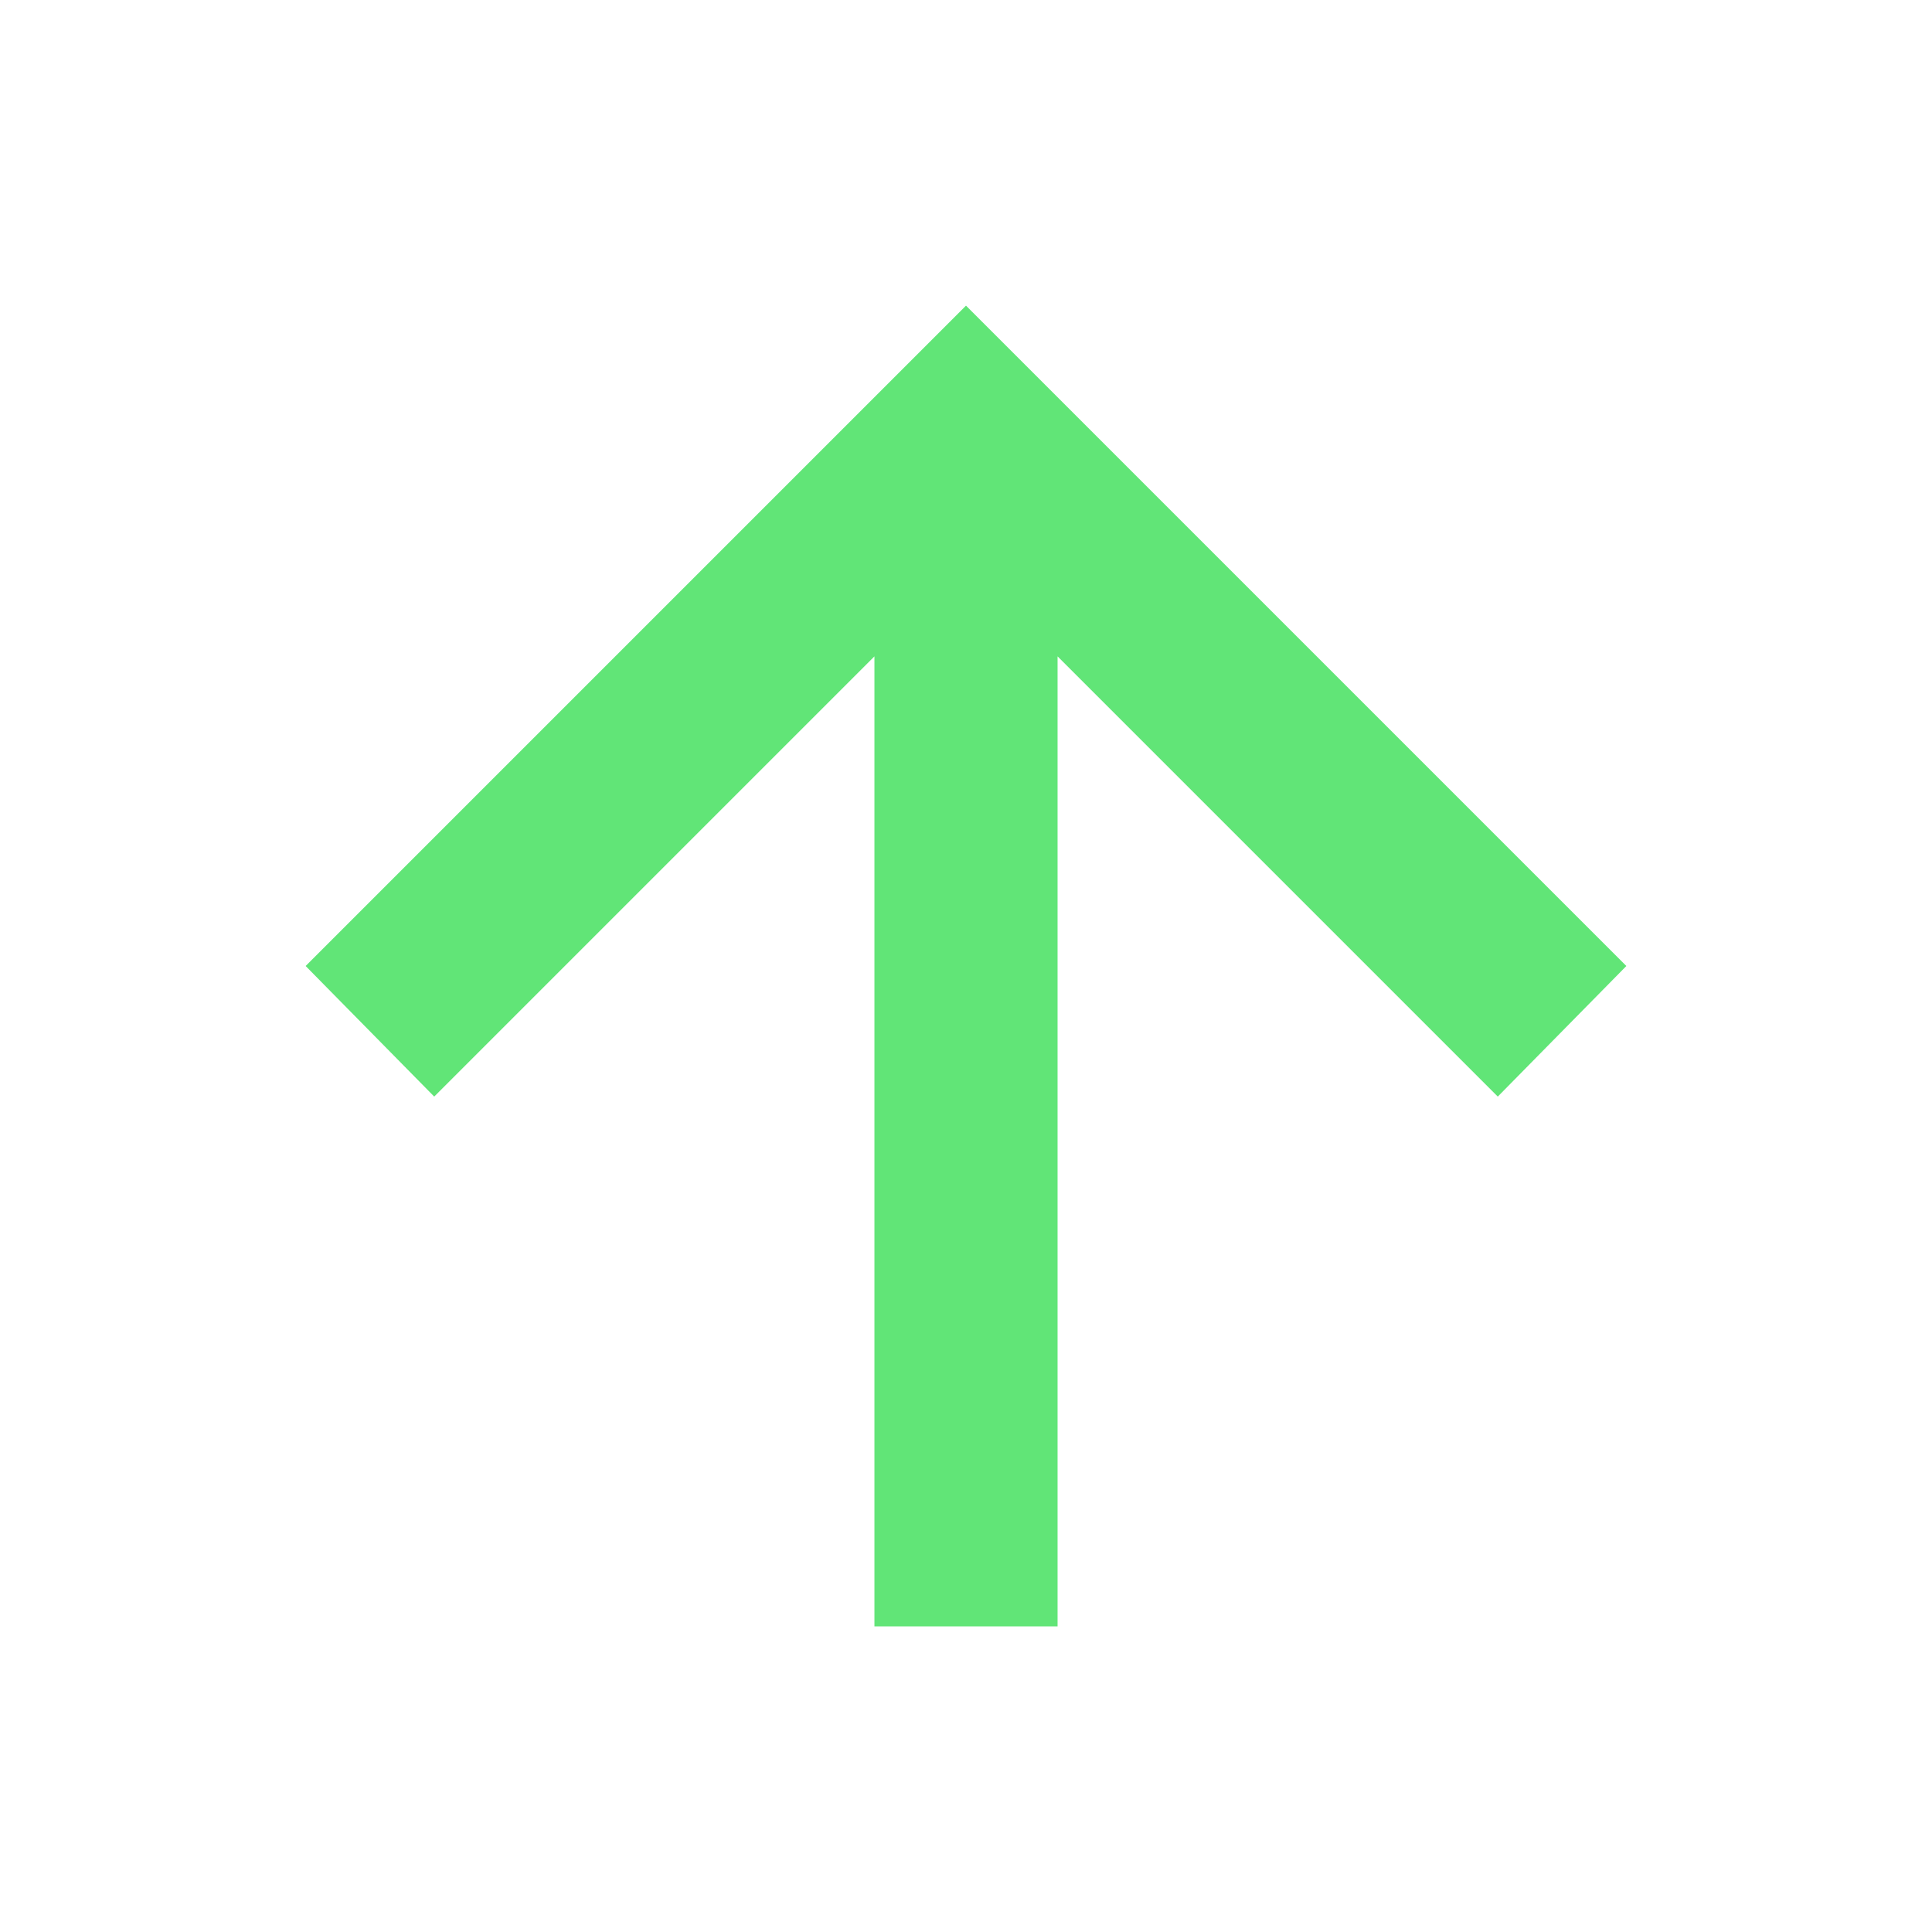
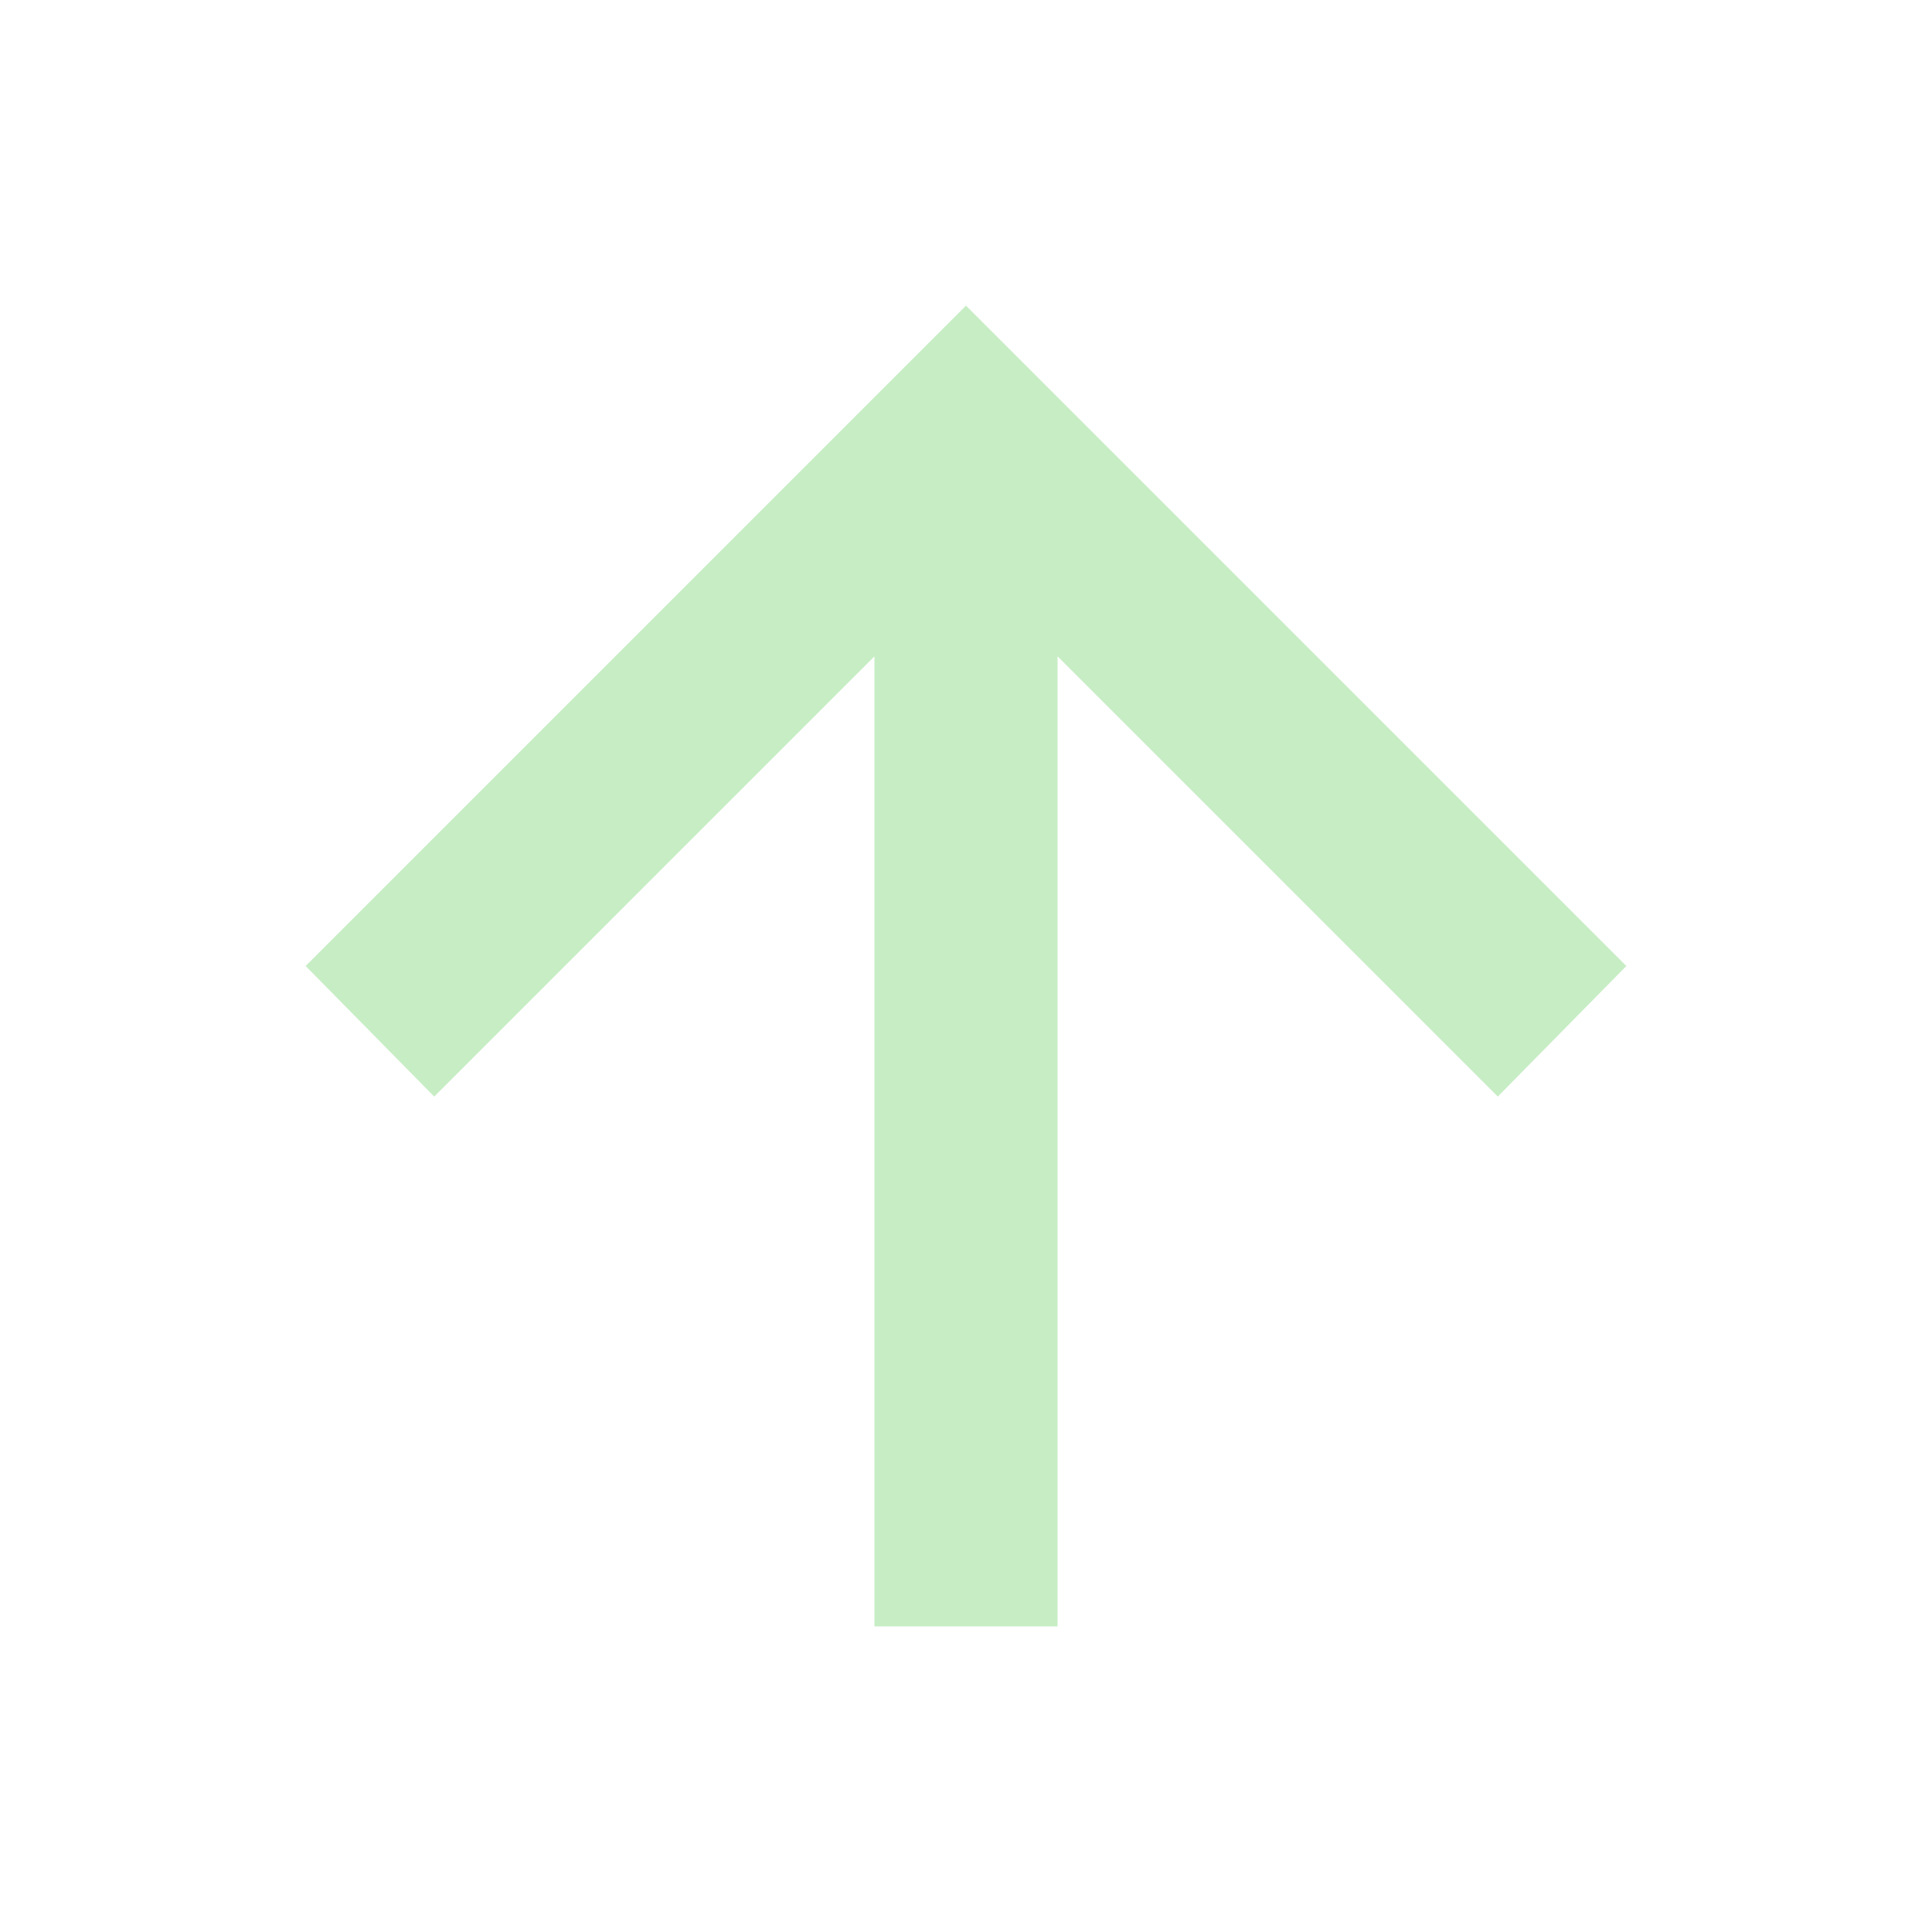
- <svg xmlns="http://www.w3.org/2000/svg" height="24px" viewBox="0 -960 960 960" width="24px" fill="#61e577">
+ <svg xmlns="http://www.w3.org/2000/svg" height="24px" viewBox="0 -960 960 960" width="24px" fill="#c7edc4">
  <path d="M434.5-151.87v-481.98L215.76-415.11 151.87-480 480-808.13 808.13-480l-63.89 64.89L525.5-633.85v481.98h-91Z" />
</svg>
